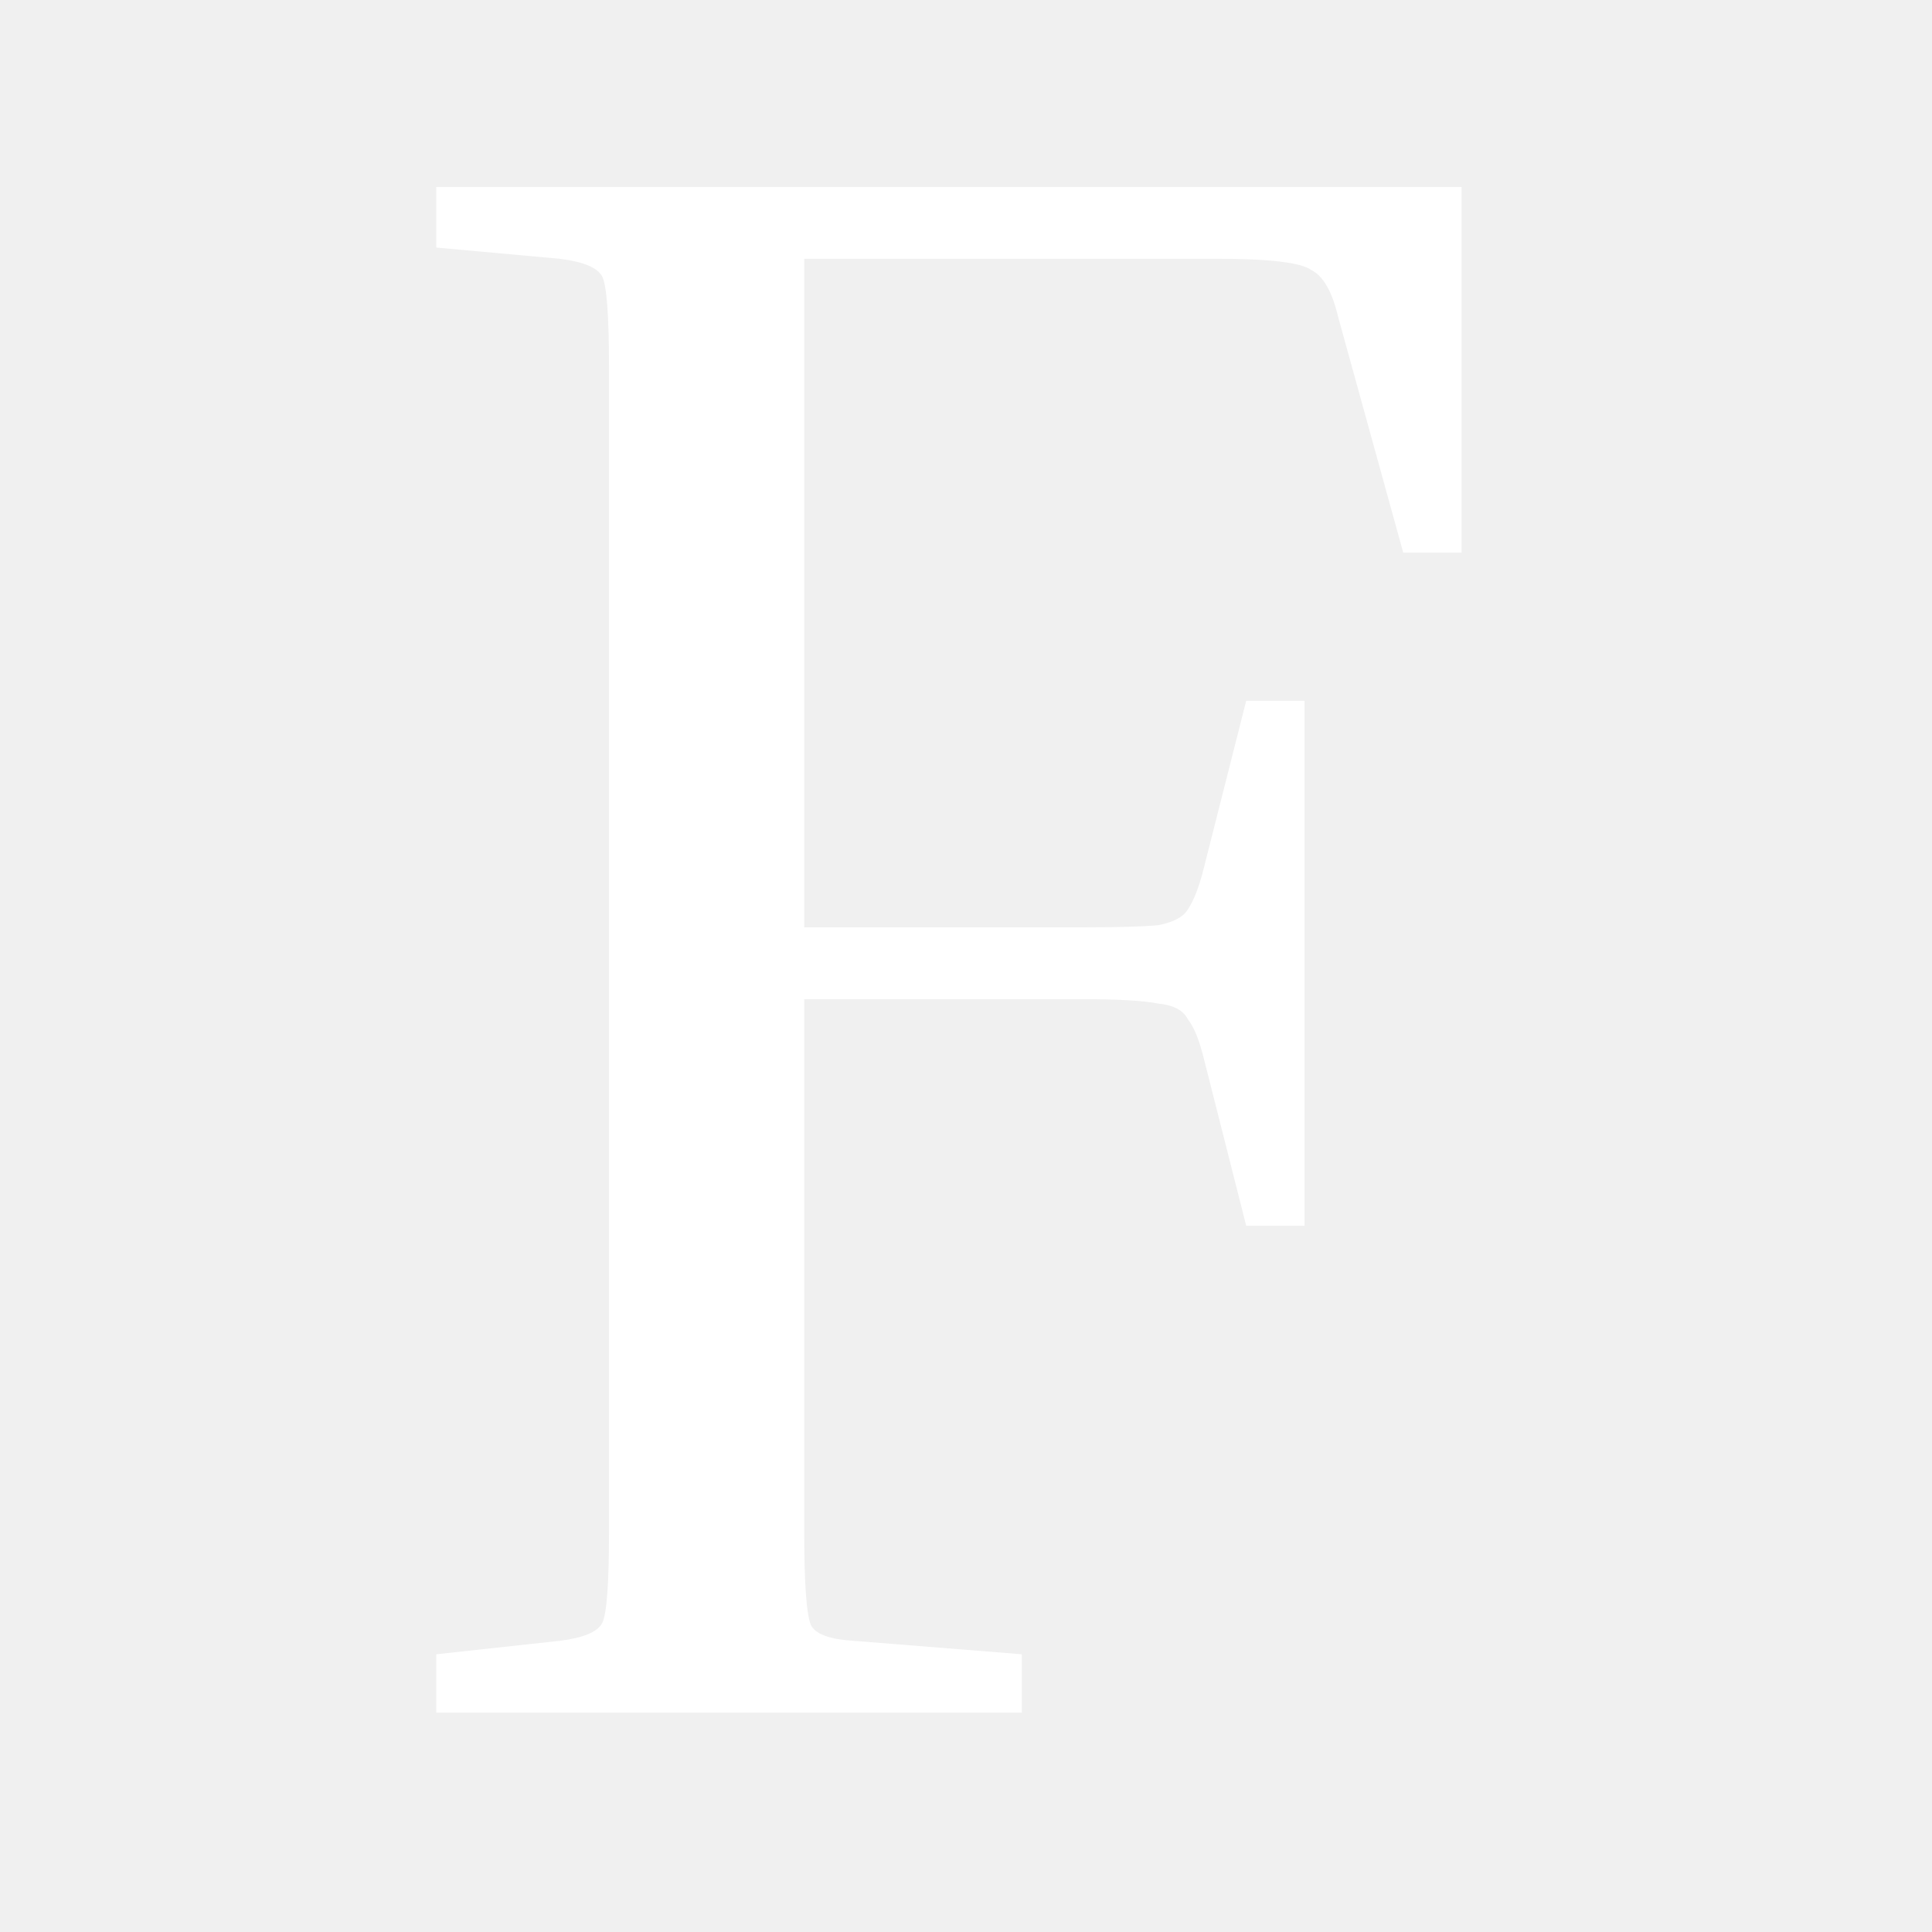
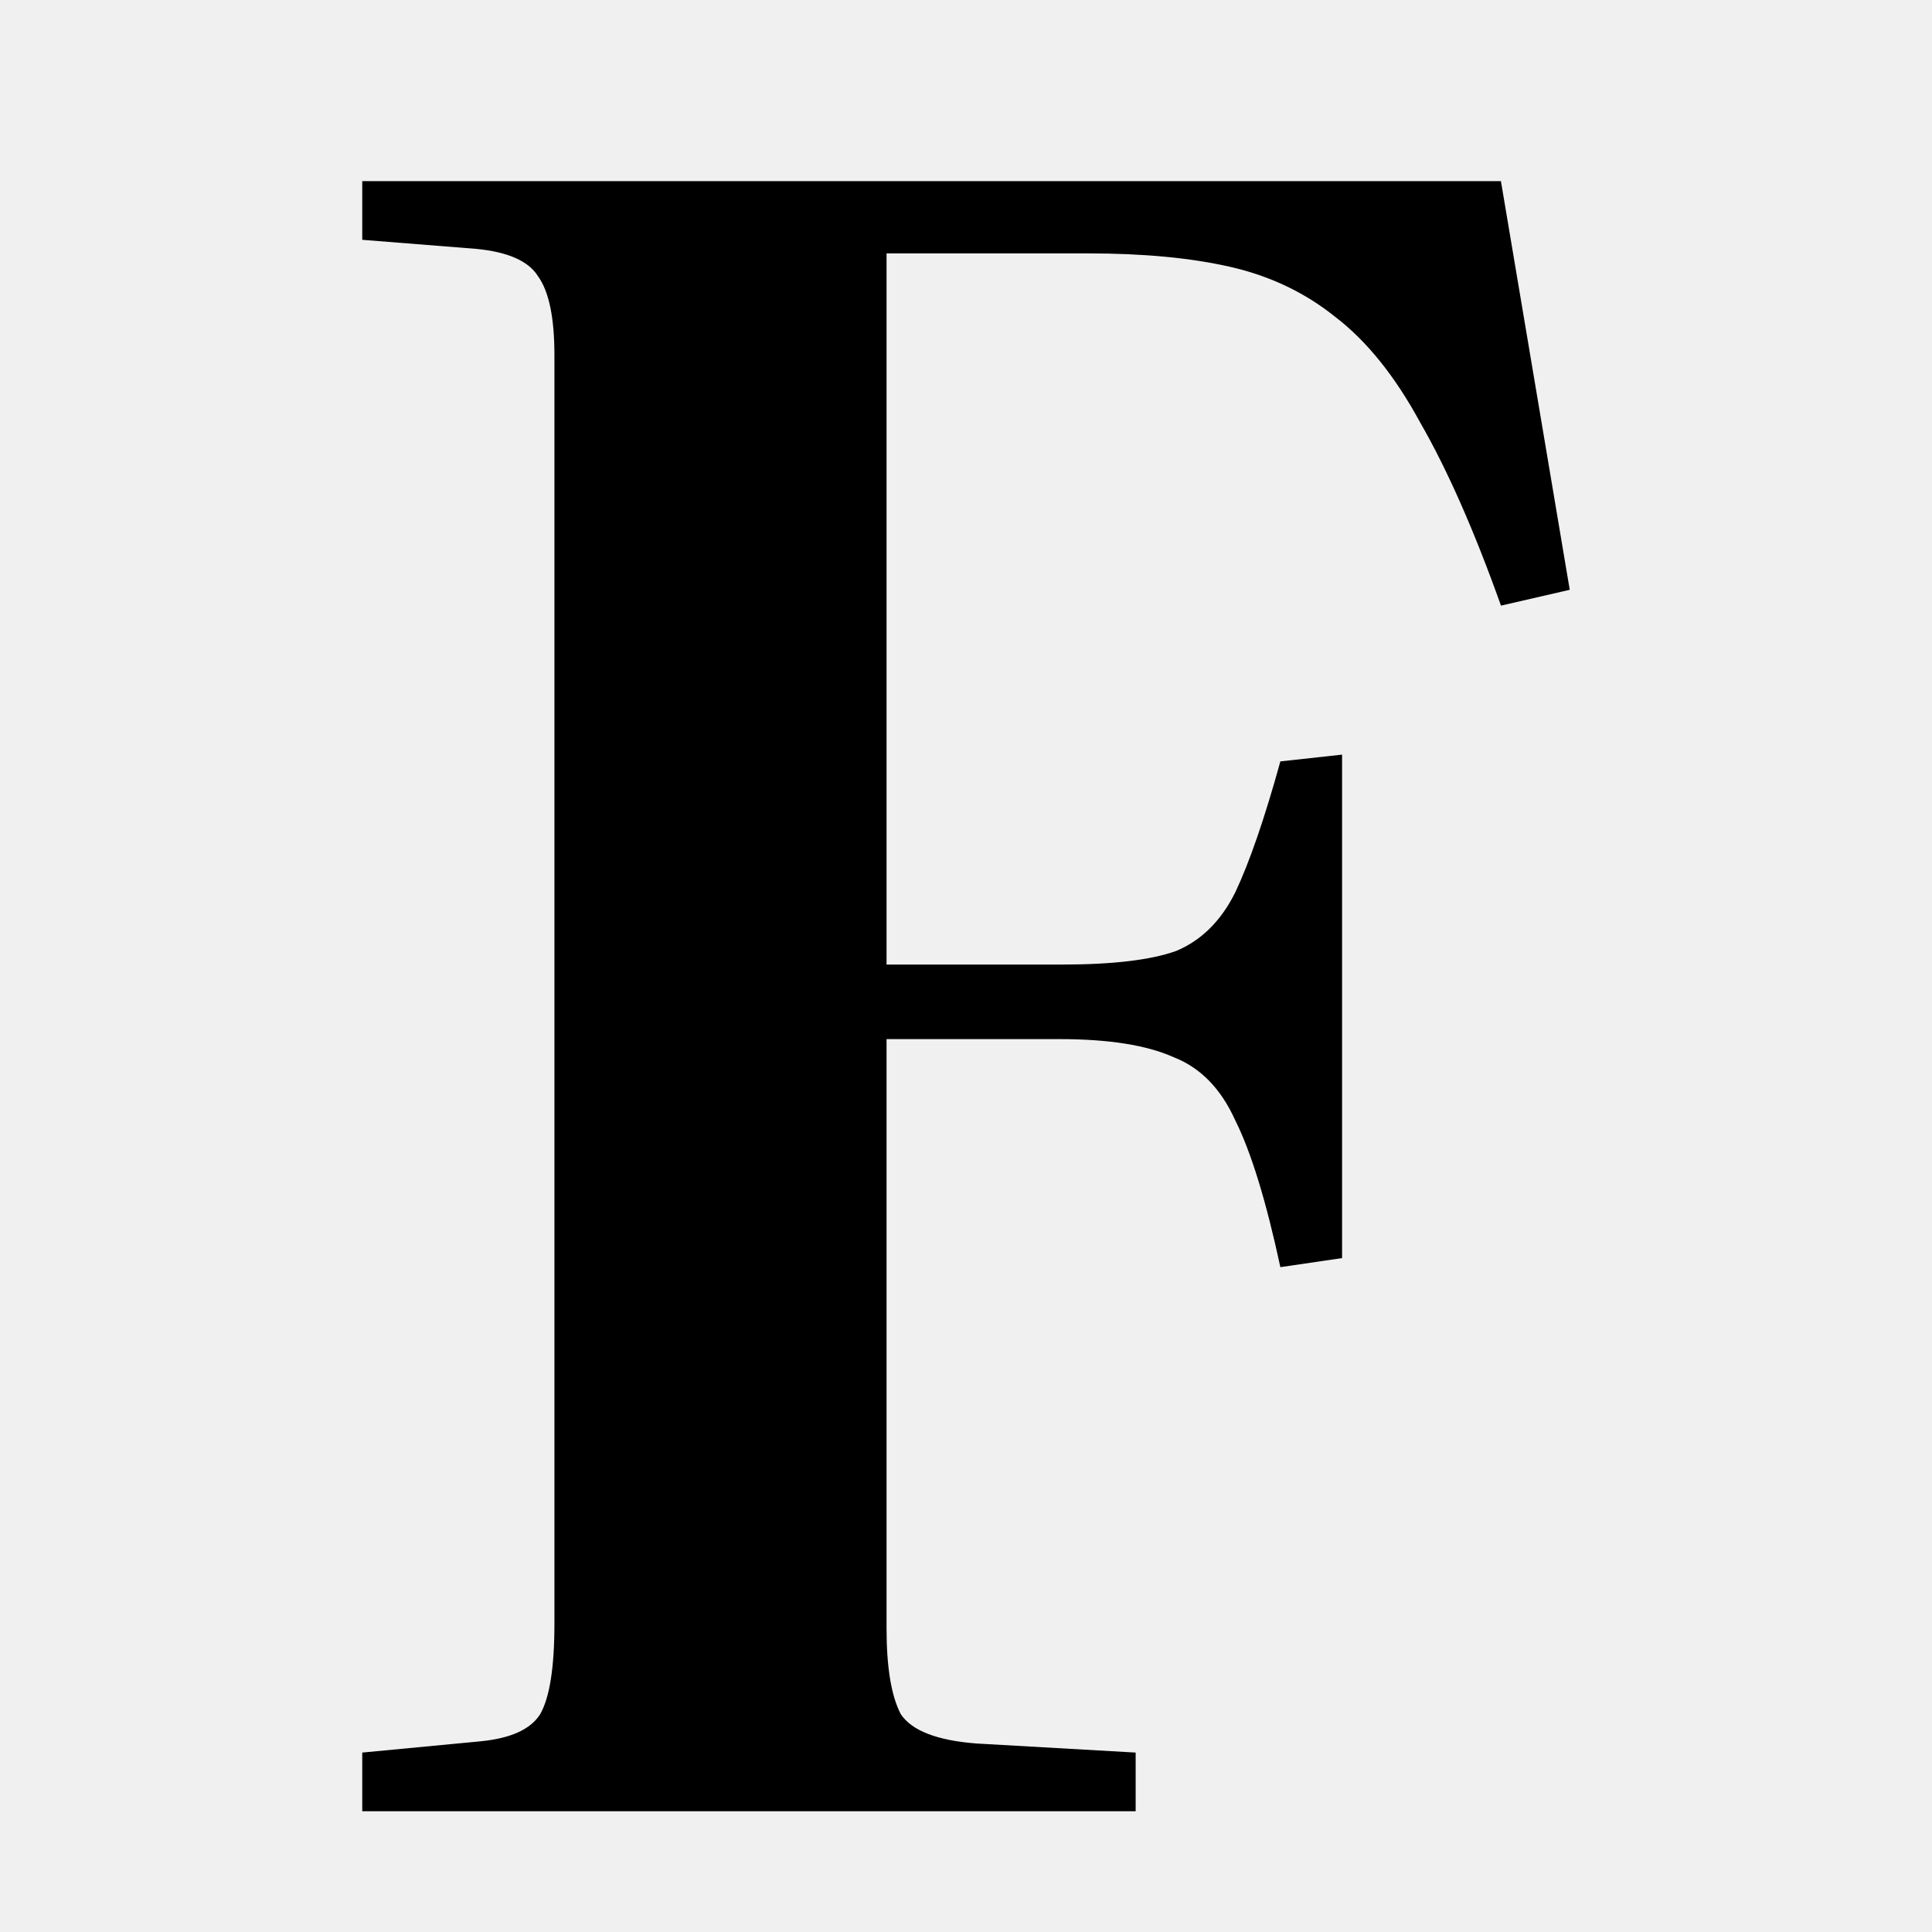
- <svg xmlns="http://www.w3.org/2000/svg" width="16" height="16" viewBox="-3 -3 23 31" fill="none">
-   <path d="M12.996 8.244H13.932V16.668H12.996L12.312 13.968C12.24 13.68 12.156 13.476 12.06 13.356C11.988 13.212 11.832 13.128 11.592 13.104C11.352 13.056 10.944 13.032 10.368 13.032H5.904V21.564C5.904 22.404 5.94 22.908 6.012 23.076C6.084 23.22 6.312 23.304 6.696 23.328L9.396 23.544V24.48H-2.73287e-05V23.544L1.98 23.328C2.364 23.28 2.592 23.184 2.664 23.04C2.736 22.896 2.772 22.404 2.772 21.564V2.916C2.772 2.076 2.736 1.584 2.664 1.44C2.592 1.296 2.364 1.2 1.98 1.152L-2.73287e-05 0.972V-1.97887e-05H16.452V5.868H15.516L14.472 2.088C14.376 1.68 14.232 1.428 14.04 1.332C13.872 1.212 13.368 1.152 12.528 1.152H5.904V11.88H10.368C10.944 11.88 11.352 11.868 11.592 11.844C11.832 11.796 11.988 11.712 12.06 11.592C12.156 11.448 12.24 11.232 12.312 10.944L12.996 8.244Z" fill="white" />
+ <svg xmlns="http://www.w3.org/2000/svg" width="32" height="32" fill="none">
+   <path d="M6 30v-.972l1.965-.187c.498-.05.825-.199.982-.449.157-.274.236-.773.236-1.496V5.88c0-.623-.092-1.06-.275-1.309-.157-.249-.498-.399-1.022-.449L6 3.972V3h18.86L26 9.769l-1.139.262c-.445-1.247-.891-2.256-1.336-3.029-.419-.773-.891-1.359-1.415-1.758-.498-.399-1.074-.673-1.729-.823-.655-.15-1.441-.224-2.357-.224h-3.34V15.976h2.908c.838 0 1.467-.075 1.886-.224.419-.174.747-.499.982-.972.236-.499.485-1.222.747-2.169l1.022-.112v8.339l-1.022.15c-.236-1.097-.485-1.907-.747-2.431-.236-.524-.576-.873-1.022-1.047-.445-.199-1.074-.299-1.886-.299h-2.868v9.76c0 .648.079 1.122.236 1.421.183.274.602.436 1.257.486l2.633.15V30H6Z" fill="#000" />
</svg>
